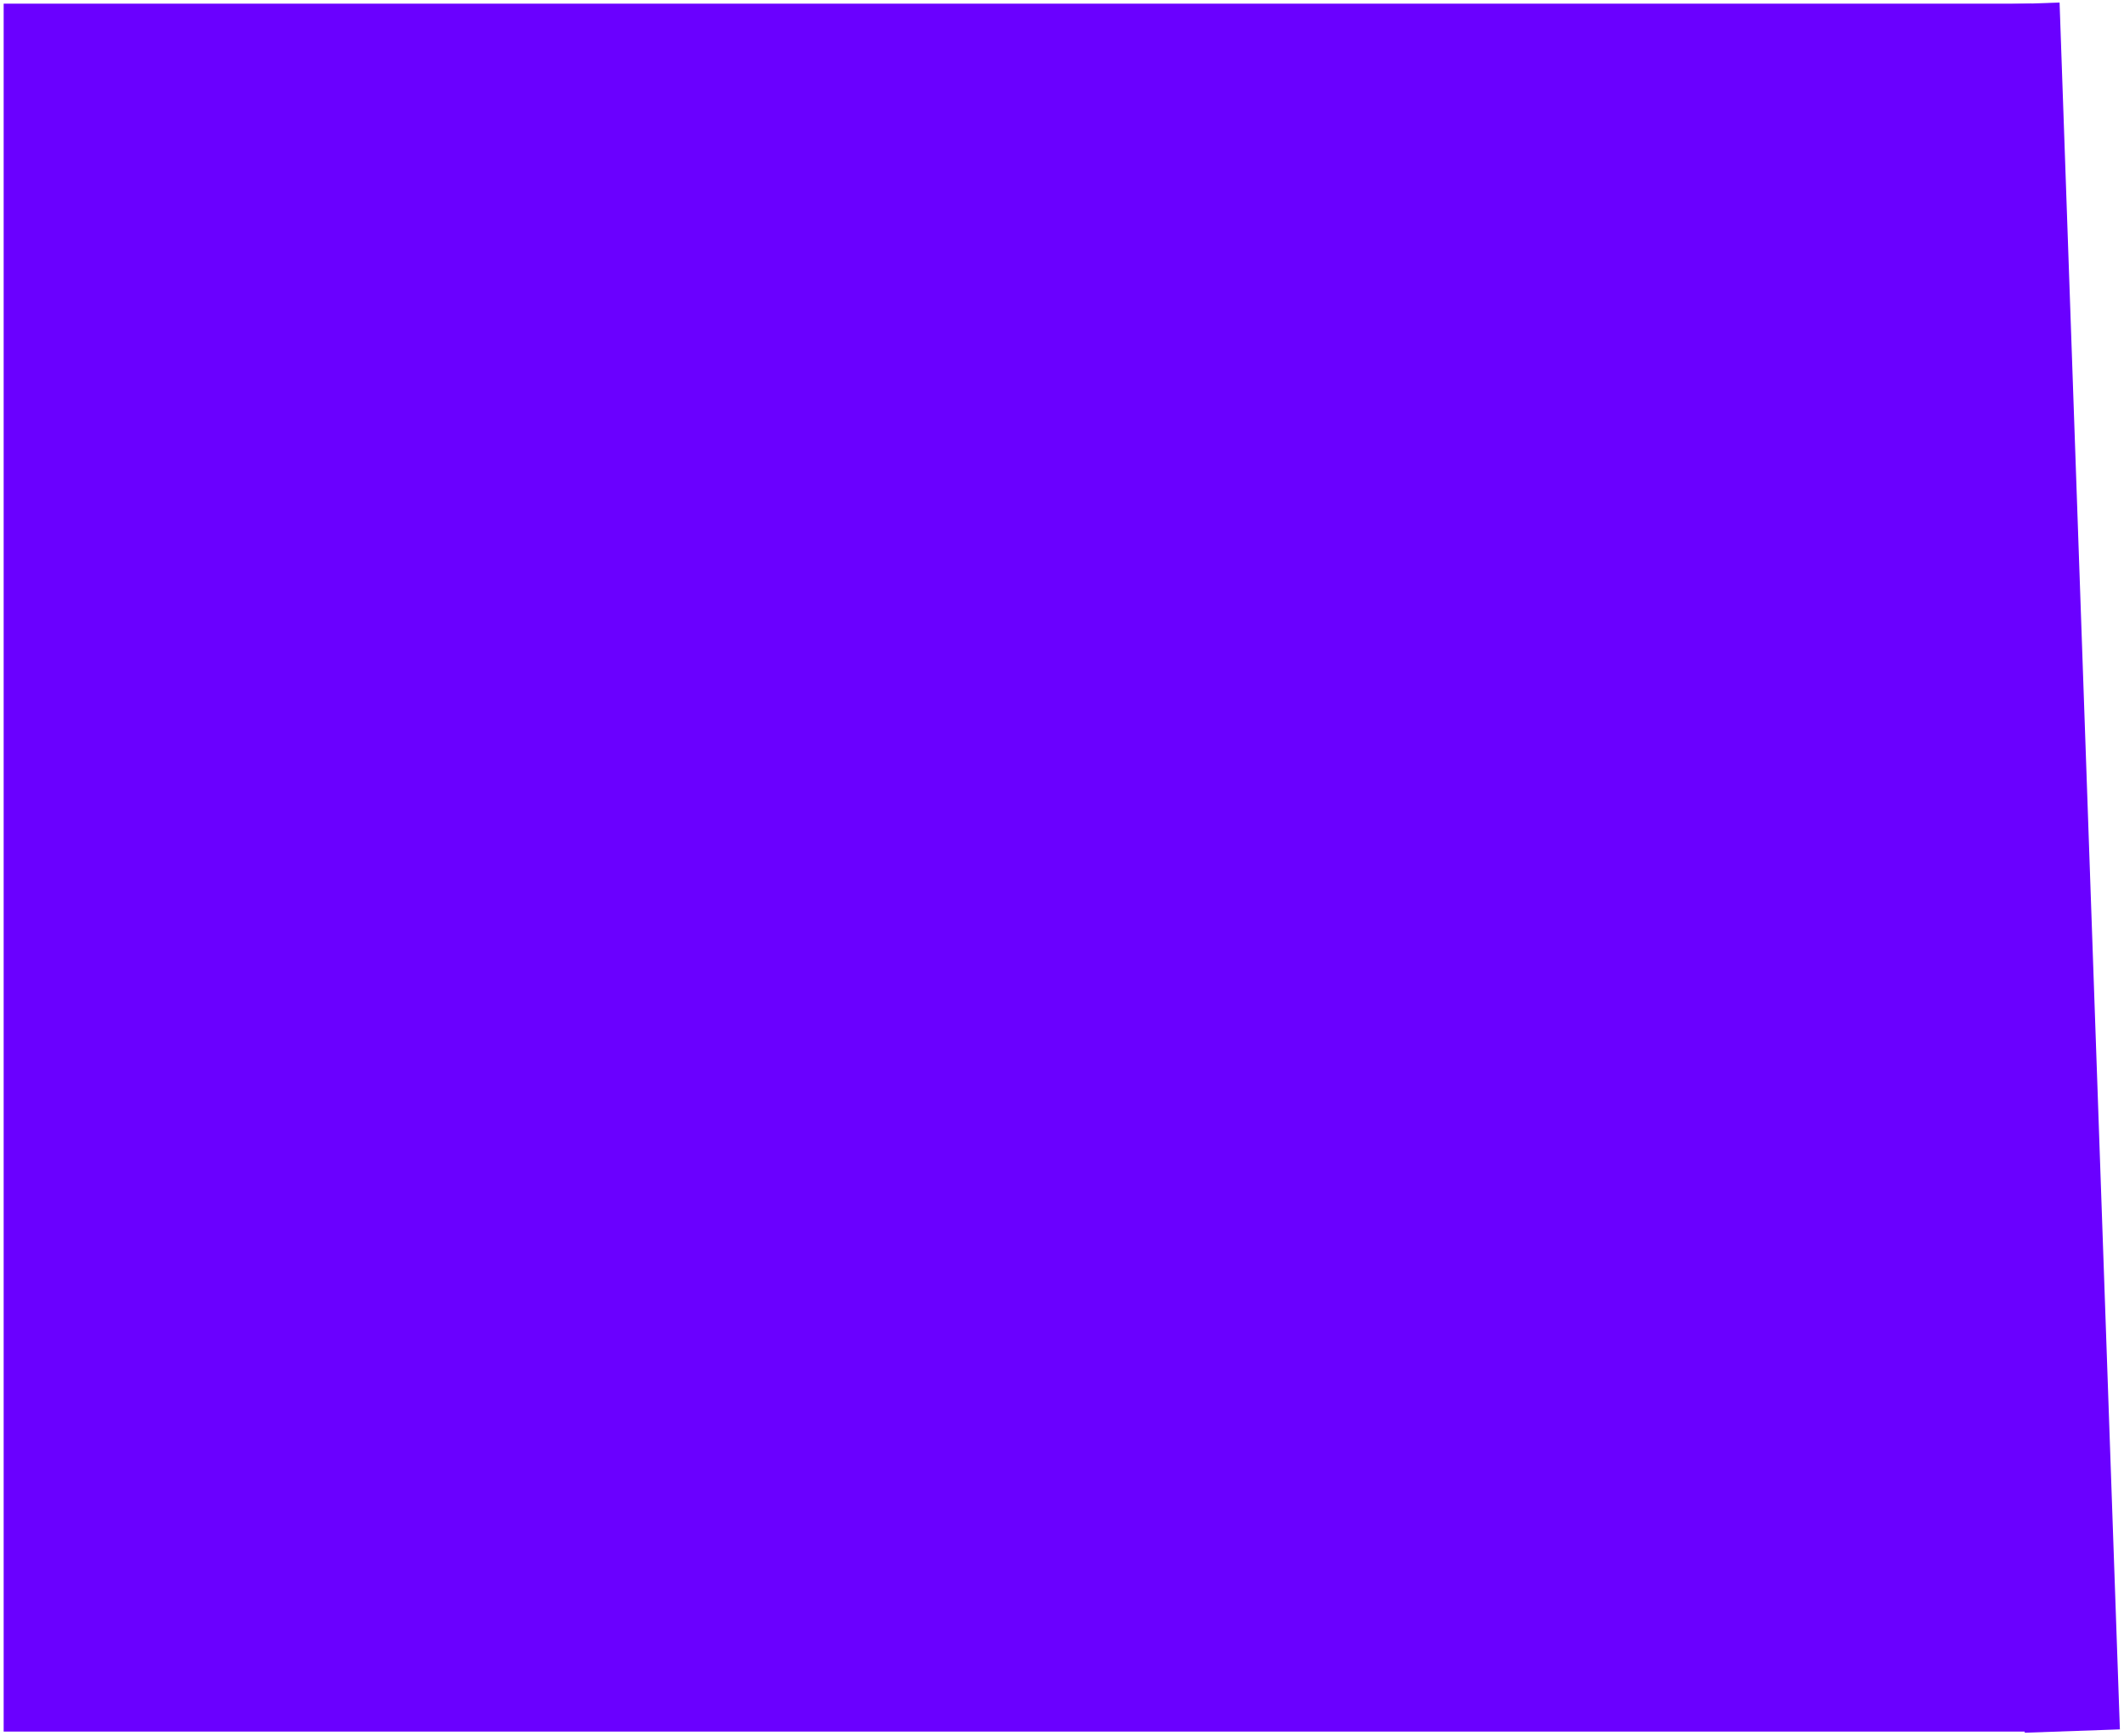
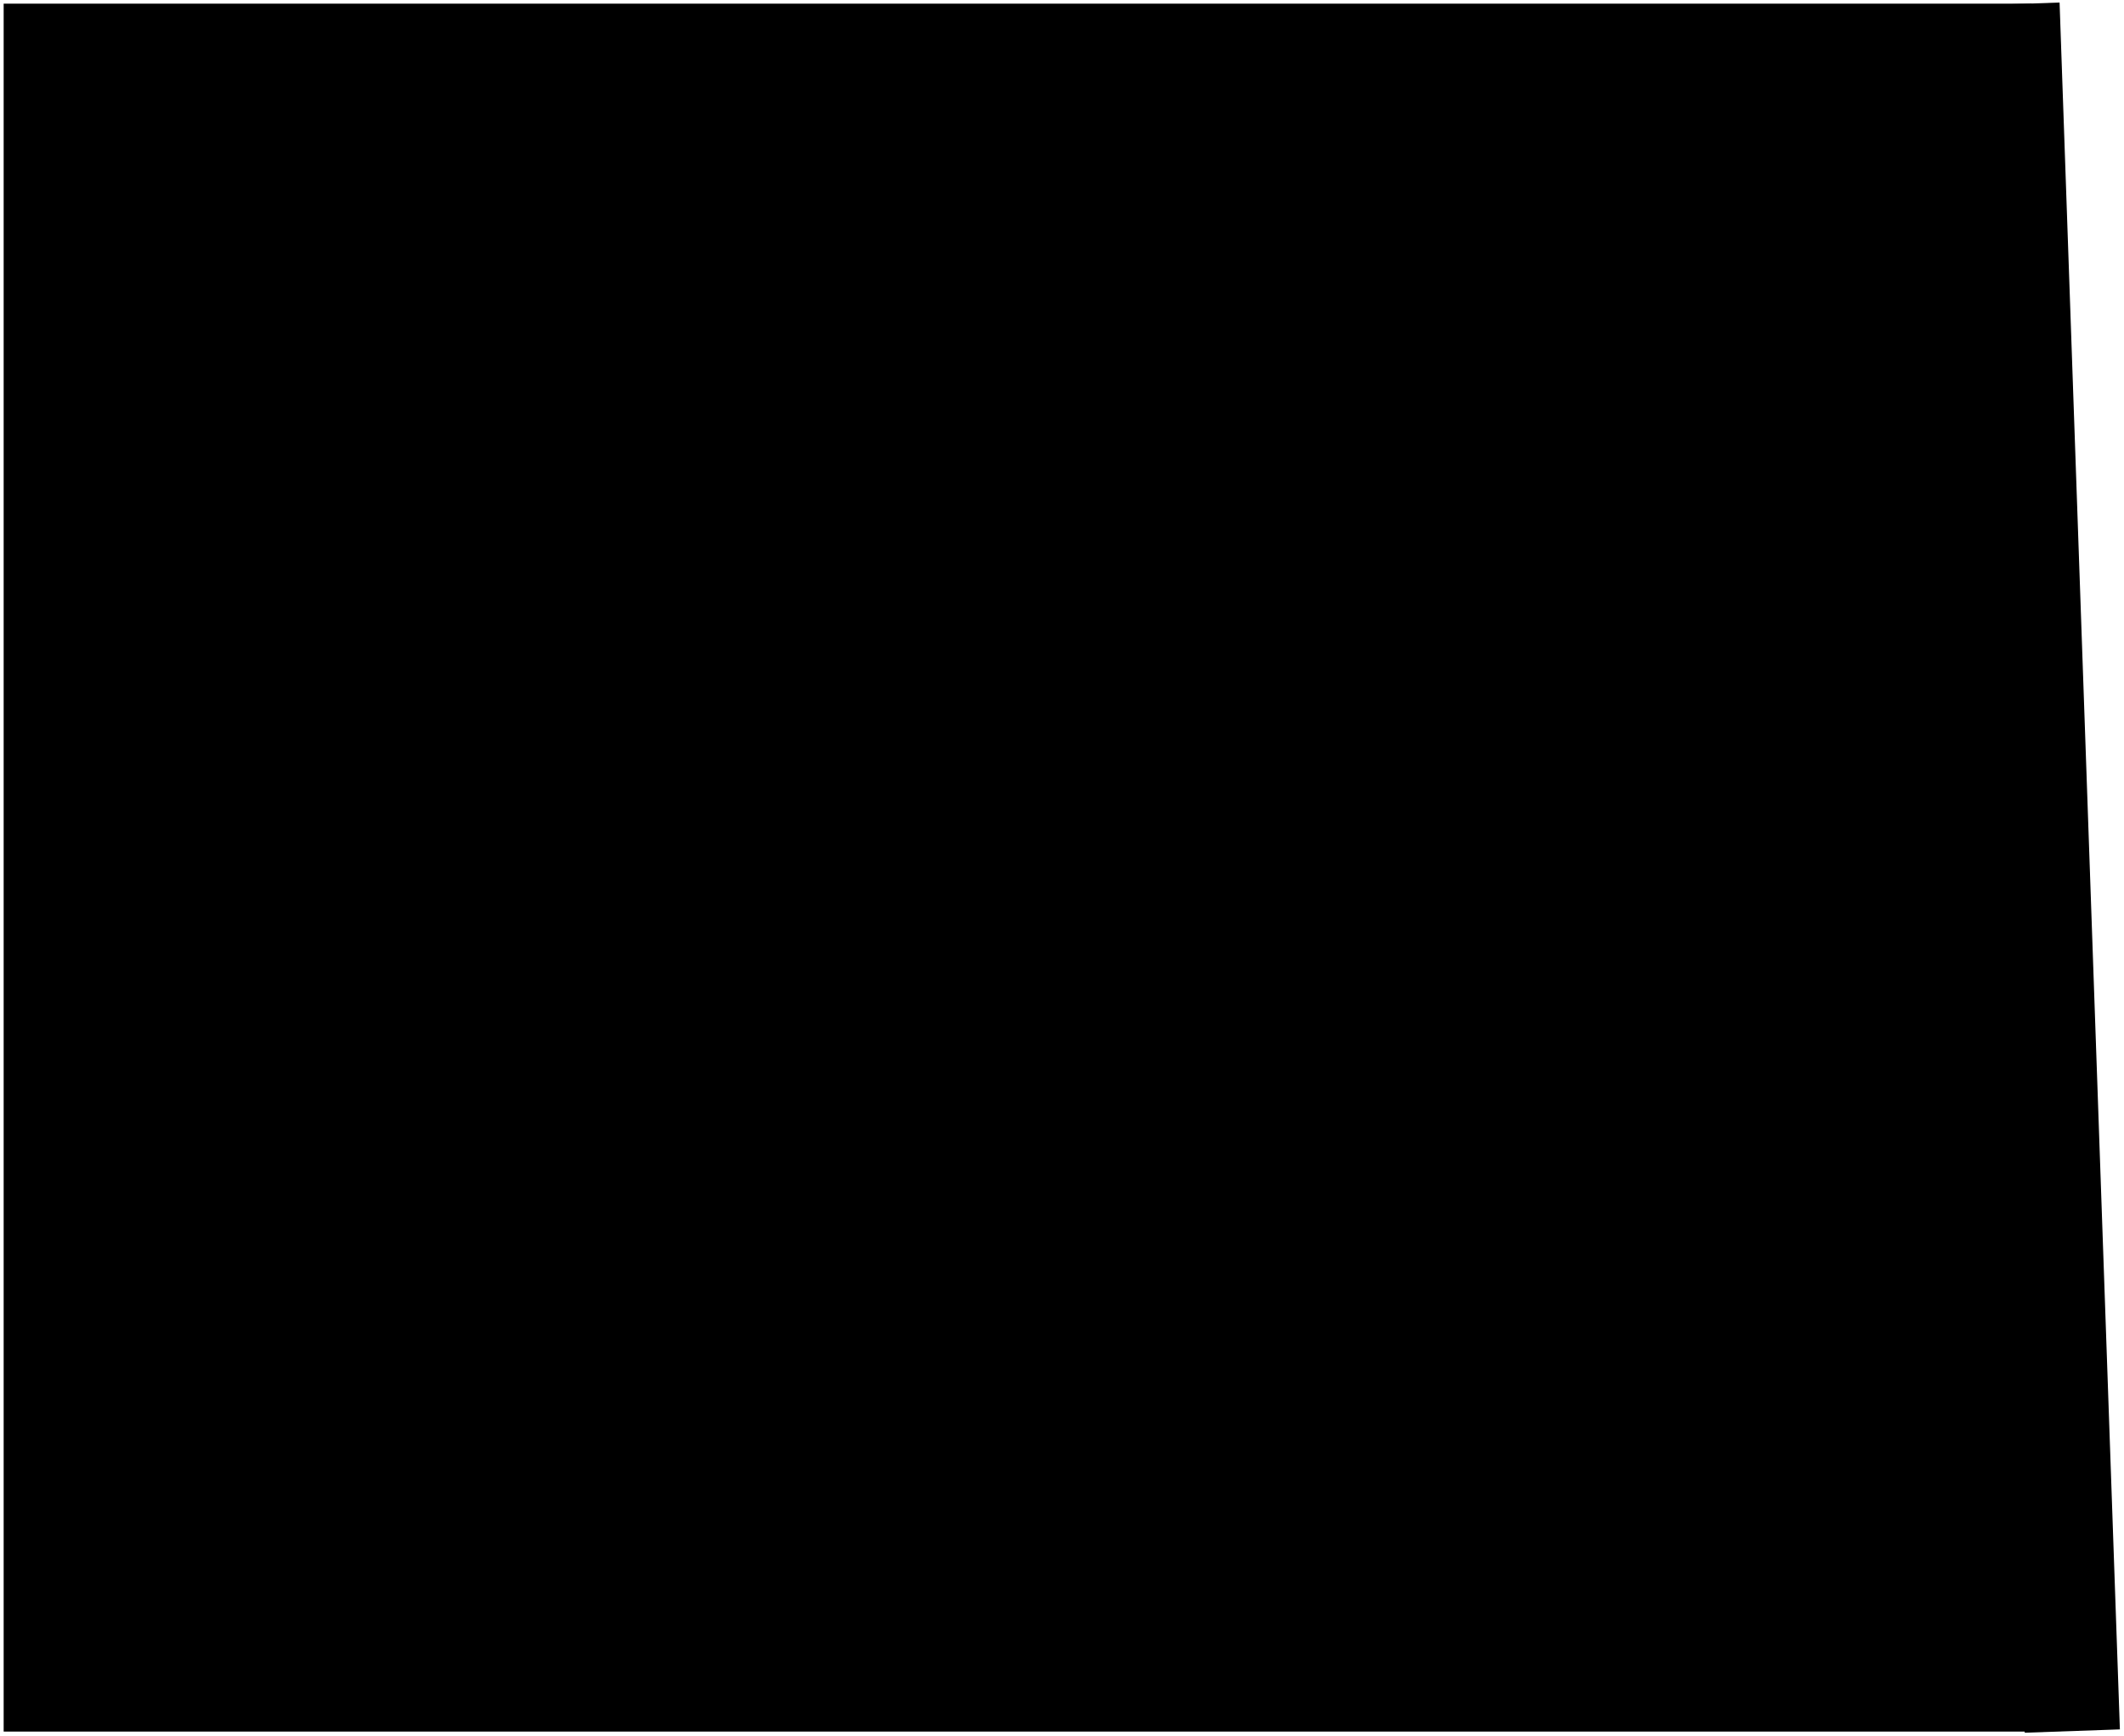
<svg xmlns="http://www.w3.org/2000/svg" version="1.1" width="290px" height="237px" viewBox="-0.5 -0.5 290 237">
-   <g>
-     <rect x="271.94" y="0" width="13" height="236" fill="#6a00ff" stroke="none" transform="rotate(-2,278.44,118)" pointer-events="all" />
-     <rect x="0" y="0" width="277" height="236" fill="#6a00ff" stroke="none" pointer-events="all" />
+   <g id="S-33b-Blue-Brain">
+     <rect x="271.94" y="0" width="13" height="236" stroke="none" transform="rotate(-2,278.44,118)" pointer-events="all" />
+     <rect x="0" y="0" width="277" height="236" stroke="none" pointer-events="all" />
  </g>
</svg>
